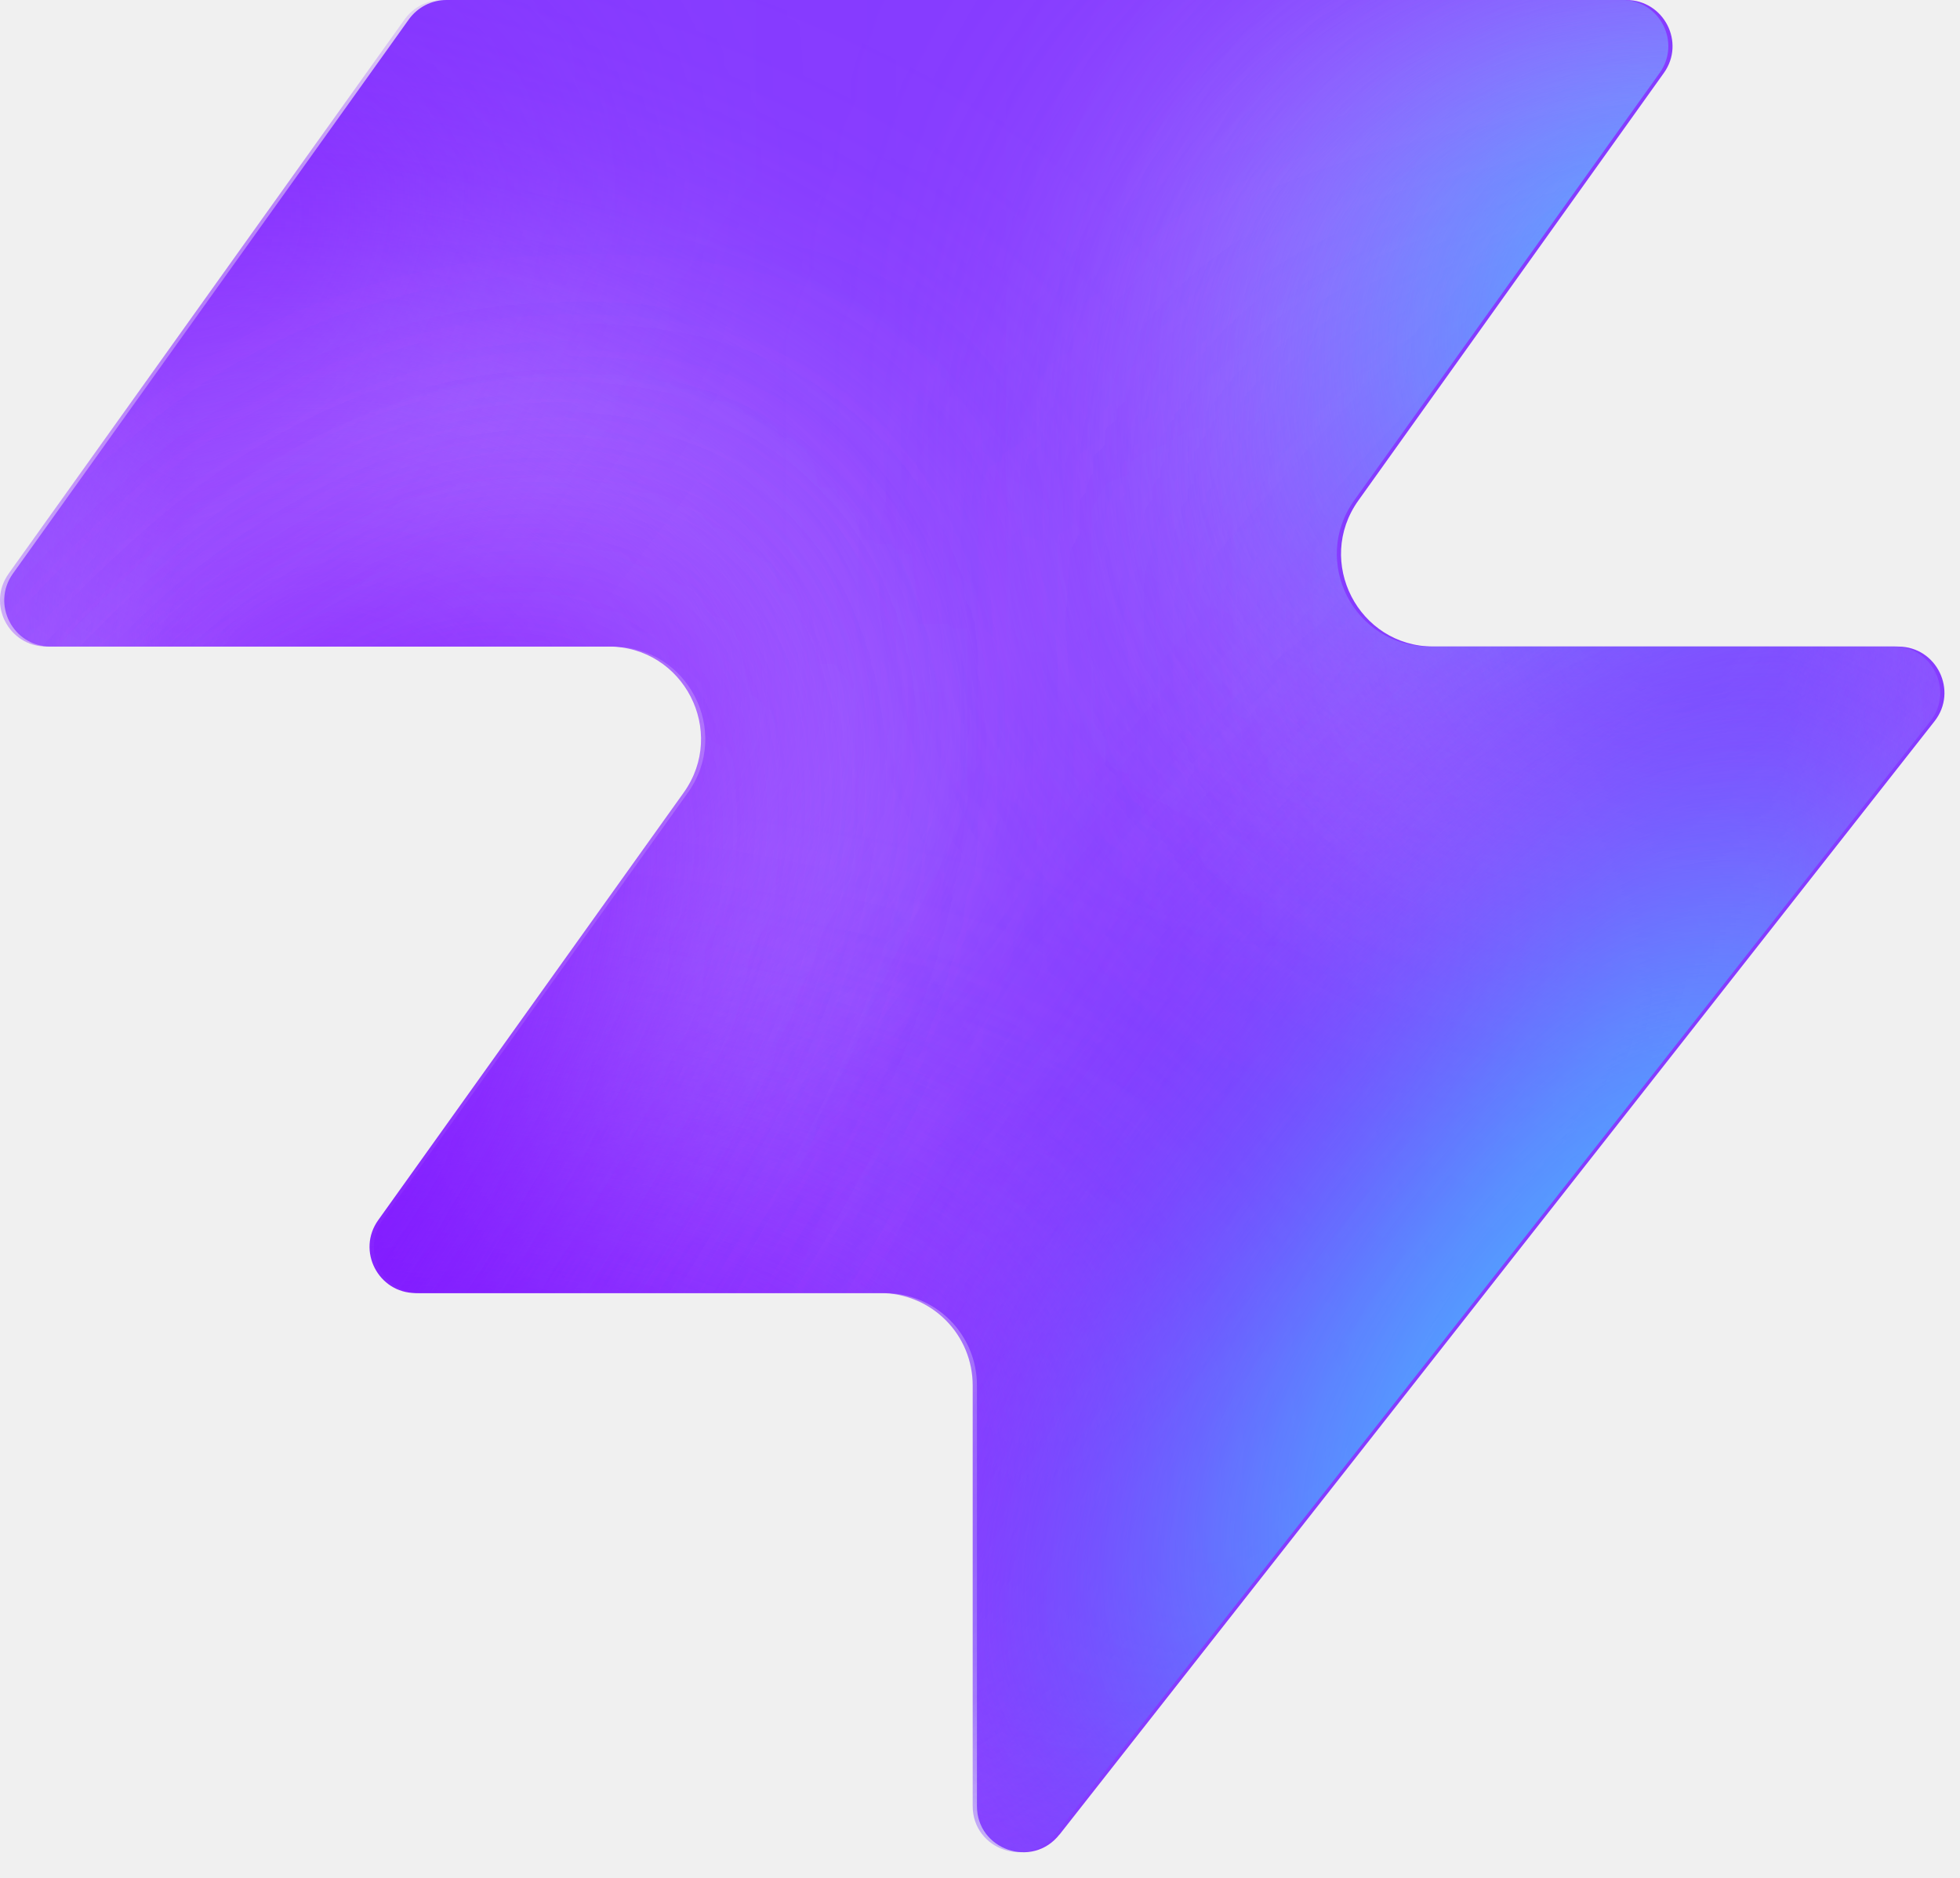
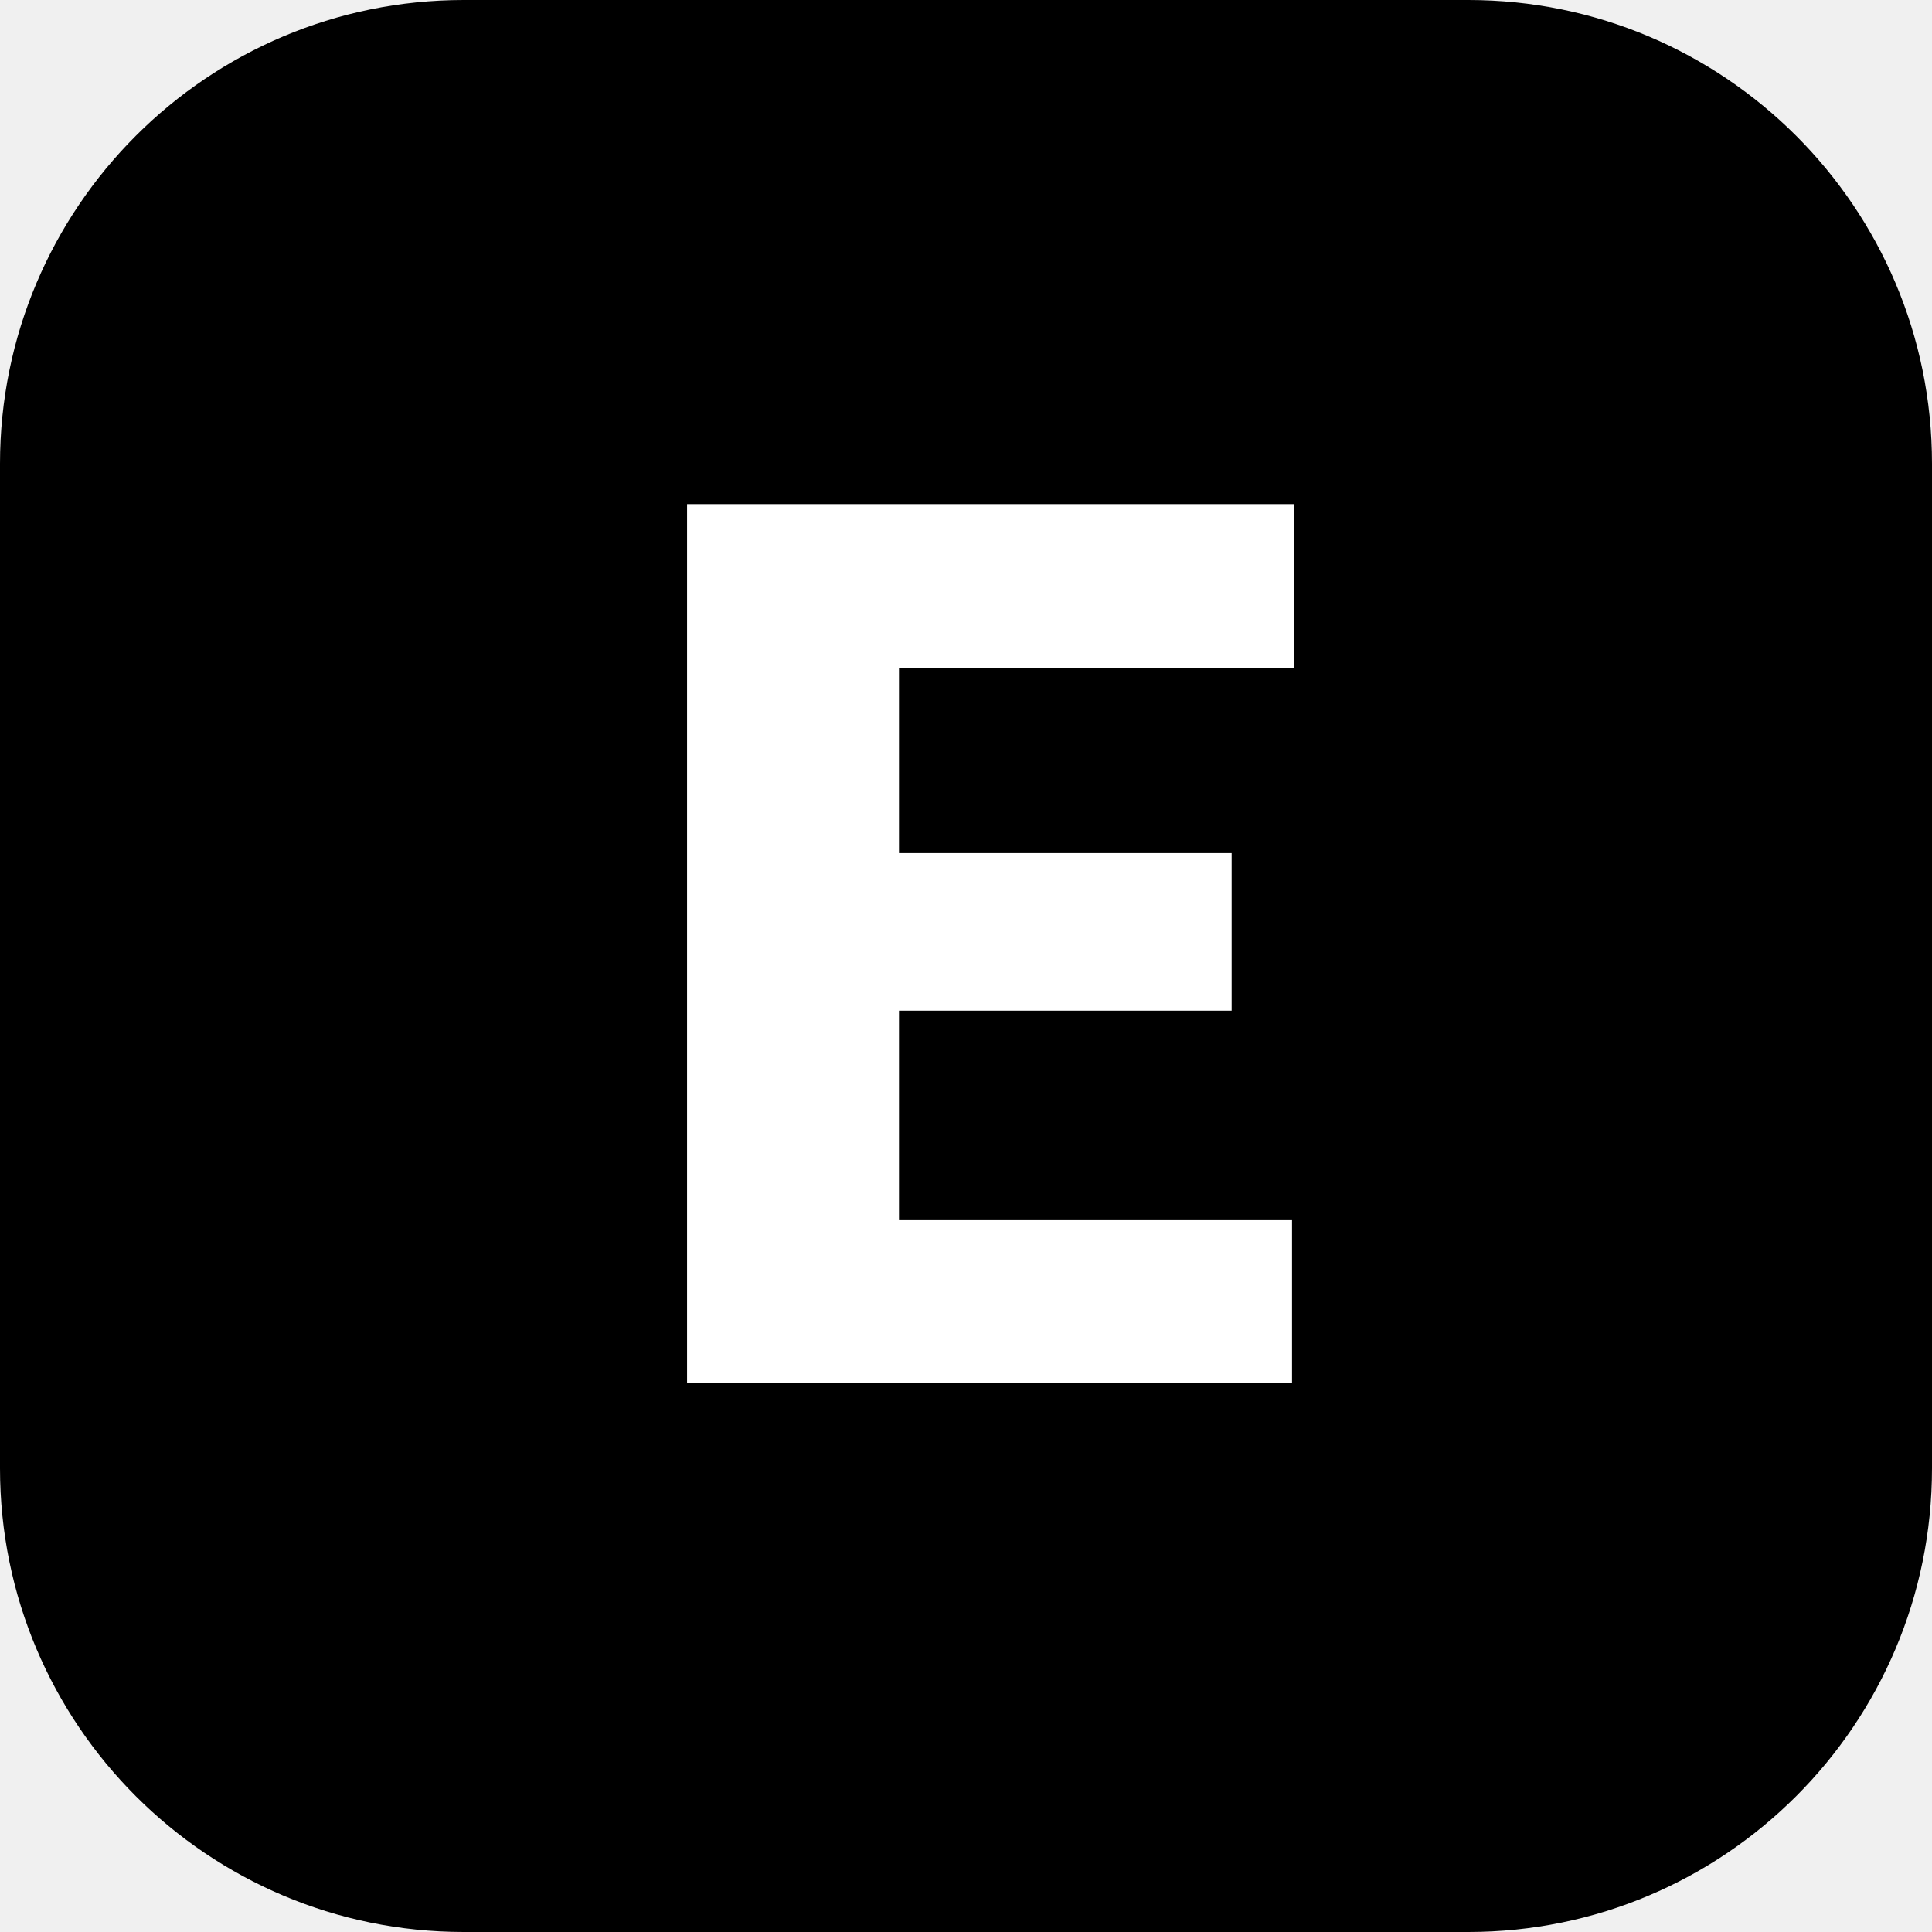
- <svg xmlns="http://www.w3.org/2000/svg" width="48" height="46" fill="none" viewBox="0 0 48 46">
-   <path fill="#863bff" d="M25.946 44.938c-.664.845-2.021.375-2.021-.698V33.937a2.26 2.26 0 0 0-2.262-2.262H10.287c-.92 0-1.456-1.04-.92-1.788l7.48-10.471c1.07-1.497 0-3.578-1.842-3.578H1.237c-.92 0-1.456-1.04-.92-1.788L10.013.474c.214-.297.556-.474.92-.474h28.894c.92 0 1.456 1.04.92 1.788l-7.48 10.471c-1.07 1.498 0 3.579 1.842 3.579h11.377c.943 0 1.473 1.088.89 1.83L25.947 44.94z" style="fill:#863bff;fill:color(display-p3 .525 .23 1);fill-opacity:1" />
-   <mask id="a" width="48" height="46" x="0" y="0" maskUnits="userSpaceOnUse" style="mask-type:alpha">
-     <path fill="#000" d="M25.842 44.938c-.664.844-2.021.375-2.021-.698V33.937a2.26 2.26 0 0 0-2.262-2.262H10.183c-.92 0-1.456-1.04-.92-1.788l7.48-10.471c1.07-1.498 0-3.579-1.842-3.579H1.133c-.92 0-1.456-1.04-.92-1.787L9.91.473c.214-.297.556-.474.92-.474h28.894c.92 0 1.456 1.04.92 1.788l-7.48 10.471c-1.07 1.498 0 3.578 1.842 3.578h11.377c.943 0 1.473 1.088.89 1.832L25.843 44.94z" style="fill:#000;fill-opacity:1" />
-   </mask>
-   <g mask="url(#a)">
-     <g filter="url(#b)">
-       <ellipse cx="5.508" cy="14.704" fill="#ede6ff" rx="5.508" ry="14.704" style="fill:#ede6ff;fill:color(display-p3 .927 .903 1);fill-opacity:1" transform="matrix(.00324 1 1 -.00324 -4.47 31.516)" />
-     </g>
-     <g filter="url(#c)">
-       <ellipse cx="10.399" cy="29.851" fill="#ede6ff" rx="10.399" ry="29.851" style="fill:#ede6ff;fill:color(display-p3 .927 .903 1);fill-opacity:1" transform="matrix(.00324 1 1 -.00324 -39.328 7.883)" />
-     </g>
-     <g filter="url(#d)">
-       <ellipse cx="5.508" cy="30.487" fill="#7e14ff" rx="5.508" ry="30.487" style="fill:#7e14ff;fill:color(display-p3 .492 .077 1);fill-opacity:1" transform="rotate(89.814 -25.913 -14.639)scale(1 -1)" />
-     </g>
-     <g filter="url(#e)">
-       <ellipse cx="5.508" cy="30.599" fill="#7e14ff" rx="5.508" ry="30.599" style="fill:#7e14ff;fill:color(display-p3 .492 .077 1);fill-opacity:1" transform="rotate(89.814 -32.644 -3.334)scale(1 -1)" />
-     </g>
-     <g filter="url(#f)">
-       <ellipse cx="5.508" cy="30.599" fill="#7e14ff" rx="5.508" ry="30.599" style="fill:#7e14ff;fill:color(display-p3 .492 .077 1);fill-opacity:1" transform="matrix(.00324 1 1 -.00324 -34.34 30.47)" />
-     </g>
-     <g filter="url(#g)">
-       <ellipse cx="14.072" cy="22.078" fill="#ede6ff" rx="14.072" ry="22.078" style="fill:#ede6ff;fill:color(display-p3 .927 .903 1);fill-opacity:1" transform="rotate(93.35 24.506 48.493)scale(-1 1)" />
-     </g>
-     <g filter="url(#h)">
-       <ellipse cx="3.47" cy="21.501" fill="#7e14ff" rx="3.47" ry="21.501" style="fill:#7e14ff;fill:color(display-p3 .492 .077 1);fill-opacity:1" transform="rotate(89.009 28.708 47.59)scale(-1 1)" />
-     </g>
-     <g filter="url(#i)">
-       <ellipse cx="3.47" cy="21.501" fill="#7e14ff" rx="3.47" ry="21.501" style="fill:#7e14ff;fill:color(display-p3 .492 .077 1);fill-opacity:1" transform="rotate(89.009 28.708 47.59)scale(-1 1)" />
-     </g>
-     <g filter="url(#j)">
-       <ellipse cx=".387" cy="8.972" fill="#7e14ff" rx="4.407" ry="29.108" style="fill:#7e14ff;fill:color(display-p3 .492 .077 1);fill-opacity:1" transform="rotate(39.51 .387 8.972)" />
-     </g>
-     <g filter="url(#k)">
-       <ellipse cx="47.523" cy="-6.092" fill="#7e14ff" rx="4.407" ry="29.108" style="fill:#7e14ff;fill:color(display-p3 .492 .077 1);fill-opacity:1" transform="rotate(37.892 47.523 -6.092)" />
-     </g>
-     <g filter="url(#l)">
-       <ellipse cx="41.412" cy="6.333" fill="#47bfff" rx="5.971" ry="9.665" style="fill:#47bfff;fill:color(display-p3 .28 .748 1);fill-opacity:1" transform="rotate(37.892 41.412 6.333)" />
-     </g>
-     <g filter="url(#m)">
-       <ellipse cx="-1.879" cy="38.332" fill="#7e14ff" rx="4.407" ry="29.108" style="fill:#7e14ff;fill:color(display-p3 .492 .077 1);fill-opacity:1" transform="rotate(37.892 -1.88 38.332)" />
-     </g>
-     <g filter="url(#n)">
-       <ellipse cx="-1.879" cy="38.332" fill="#7e14ff" rx="4.407" ry="29.108" style="fill:#7e14ff;fill:color(display-p3 .492 .077 1);fill-opacity:1" transform="rotate(37.892 -1.88 38.332)" />
-     </g>
-     <g filter="url(#o)">
-       <ellipse cx="35.651" cy="29.907" fill="#7e14ff" rx="4.407" ry="29.108" style="fill:#7e14ff;fill:color(display-p3 .492 .077 1);fill-opacity:1" transform="rotate(37.892 35.651 29.907)" />
-     </g>
-     <g filter="url(#p)">
-       <ellipse cx="38.418" cy="32.4" fill="#47bfff" rx="5.971" ry="15.297" style="fill:#47bfff;fill:color(display-p3 .28 .748 1);fill-opacity:1" transform="rotate(37.892 38.418 32.4)" />
-     </g>
-   </g>
-   <defs>
-     <filter id="b" width="60.045" height="41.654" x="-19.77" y="16.149" color-interpolation-filters="sRGB" filterUnits="userSpaceOnUse">
-       <feFlood flood-opacity="0" result="BackgroundImageFix" />
-       <feBlend in="SourceGraphic" in2="BackgroundImageFix" result="shape" />
-       <feGaussianBlur result="effect1_foregroundBlur_2002_17158" stdDeviation="7.659" />
-     </filter>
-     <filter id="c" width="90.34" height="51.437" x="-54.613" y="-7.533" color-interpolation-filters="sRGB" filterUnits="userSpaceOnUse">
-       <feFlood flood-opacity="0" result="BackgroundImageFix" />
-       <feBlend in="SourceGraphic" in2="BackgroundImageFix" result="shape" />
-       <feGaussianBlur result="effect1_foregroundBlur_2002_17158" stdDeviation="7.659" />
-     </filter>
-     <filter id="d" width="79.355" height="29.4" x="-49.64" y="2.03" color-interpolation-filters="sRGB" filterUnits="userSpaceOnUse">
-       <feFlood flood-opacity="0" result="BackgroundImageFix" />
-       <feBlend in="SourceGraphic" in2="BackgroundImageFix" result="shape" />
-       <feGaussianBlur result="effect1_foregroundBlur_2002_17158" stdDeviation="4.596" />
-     </filter>
-     <filter id="e" width="79.579" height="29.4" x="-45.045" y="20.029" color-interpolation-filters="sRGB" filterUnits="userSpaceOnUse">
-       <feFlood flood-opacity="0" result="BackgroundImageFix" />
-       <feBlend in="SourceGraphic" in2="BackgroundImageFix" result="shape" />
-       <feGaussianBlur result="effect1_foregroundBlur_2002_17158" stdDeviation="4.596" />
-     </filter>
-     <filter id="f" width="79.579" height="29.4" x="-43.513" y="21.178" color-interpolation-filters="sRGB" filterUnits="userSpaceOnUse">
-       <feFlood flood-opacity="0" result="BackgroundImageFix" />
-       <feBlend in="SourceGraphic" in2="BackgroundImageFix" result="shape" />
-       <feGaussianBlur result="effect1_foregroundBlur_2002_17158" stdDeviation="4.596" />
-     </filter>
-     <filter id="g" width="74.749" height="58.852" x="15.756" y="-17.901" color-interpolation-filters="sRGB" filterUnits="userSpaceOnUse">
-       <feFlood flood-opacity="0" result="BackgroundImageFix" />
-       <feBlend in="SourceGraphic" in2="BackgroundImageFix" result="shape" />
-       <feGaussianBlur result="effect1_foregroundBlur_2002_17158" stdDeviation="7.659" />
-     </filter>
-     <filter id="h" width="61.377" height="25.362" x="23.548" y="2.284" color-interpolation-filters="sRGB" filterUnits="userSpaceOnUse">
-       <feFlood flood-opacity="0" result="BackgroundImageFix" />
-       <feBlend in="SourceGraphic" in2="BackgroundImageFix" result="shape" />
-       <feGaussianBlur result="effect1_foregroundBlur_2002_17158" stdDeviation="4.596" />
-     </filter>
-     <filter id="i" width="61.377" height="25.362" x="23.548" y="2.284" color-interpolation-filters="sRGB" filterUnits="userSpaceOnUse">
-       <feFlood flood-opacity="0" result="BackgroundImageFix" />
-       <feBlend in="SourceGraphic" in2="BackgroundImageFix" result="shape" />
-       <feGaussianBlur result="effect1_foregroundBlur_2002_17158" stdDeviation="4.596" />
-     </filter>
-     <filter id="j" width="56.045" height="63.649" x="-27.636" y="-22.853" color-interpolation-filters="sRGB" filterUnits="userSpaceOnUse">
-       <feFlood flood-opacity="0" result="BackgroundImageFix" />
-       <feBlend in="SourceGraphic" in2="BackgroundImageFix" result="shape" />
-       <feGaussianBlur result="effect1_foregroundBlur_2002_17158" stdDeviation="4.596" />
-     </filter>
-     <filter id="k" width="54.814" height="64.646" x="20.116" y="-38.415" color-interpolation-filters="sRGB" filterUnits="userSpaceOnUse">
-       <feFlood flood-opacity="0" result="BackgroundImageFix" />
-       <feBlend in="SourceGraphic" in2="BackgroundImageFix" result="shape" />
-       <feGaussianBlur result="effect1_foregroundBlur_2002_17158" stdDeviation="4.596" />
-     </filter>
-     <filter id="l" width="33.541" height="35.313" x="24.641" y="-11.323" color-interpolation-filters="sRGB" filterUnits="userSpaceOnUse">
-       <feFlood flood-opacity="0" result="BackgroundImageFix" />
-       <feBlend in="SourceGraphic" in2="BackgroundImageFix" result="shape" />
-       <feGaussianBlur result="effect1_foregroundBlur_2002_17158" stdDeviation="4.596" />
-     </filter>
-     <filter id="m" width="54.814" height="64.646" x="-29.286" y="6.009" color-interpolation-filters="sRGB" filterUnits="userSpaceOnUse">
-       <feFlood flood-opacity="0" result="BackgroundImageFix" />
-       <feBlend in="SourceGraphic" in2="BackgroundImageFix" result="shape" />
-       <feGaussianBlur result="effect1_foregroundBlur_2002_17158" stdDeviation="4.596" />
-     </filter>
-     <filter id="n" width="54.814" height="64.646" x="-29.286" y="6.009" color-interpolation-filters="sRGB" filterUnits="userSpaceOnUse">
-       <feFlood flood-opacity="0" result="BackgroundImageFix" />
-       <feBlend in="SourceGraphic" in2="BackgroundImageFix" result="shape" />
-       <feGaussianBlur result="effect1_foregroundBlur_2002_17158" stdDeviation="4.596" />
-     </filter>
-     <filter id="o" width="54.814" height="64.646" x="8.244" y="-2.416" color-interpolation-filters="sRGB" filterUnits="userSpaceOnUse">
-       <feFlood flood-opacity="0" result="BackgroundImageFix" />
-       <feBlend in="SourceGraphic" in2="BackgroundImageFix" result="shape" />
-       <feGaussianBlur result="effect1_foregroundBlur_2002_17158" stdDeviation="4.596" />
-     </filter>
-     <filter id="p" width="39.409" height="43.623" x="18.713" y="10.588" color-interpolation-filters="sRGB" filterUnits="userSpaceOnUse">
-       <feFlood flood-opacity="0" result="BackgroundImageFix" />
-       <feBlend in="SourceGraphic" in2="BackgroundImageFix" result="shape" />
-       <feGaussianBlur result="effect1_foregroundBlur_2002_17158" stdDeviation="4.596" />
-     </filter>
-   </defs>
+ <svg xmlns="http://www.w3.org/2000/svg" viewBox="0 0 100 100">
+   <rect width="100" height="100" rx="24" fill="#000000" />
+   <text x="50%" y="54%" font-family="system-ui, -apple-system, BlinkMacSystemFont, 'Segoe UI', Roboto, Helvetica, Arial, sans-serif" font-weight="800" font-size="64" letter-spacing="-0.02em" fill="#ffffff" text-anchor="middle" dominant-baseline="middle">E</text>
</svg>
